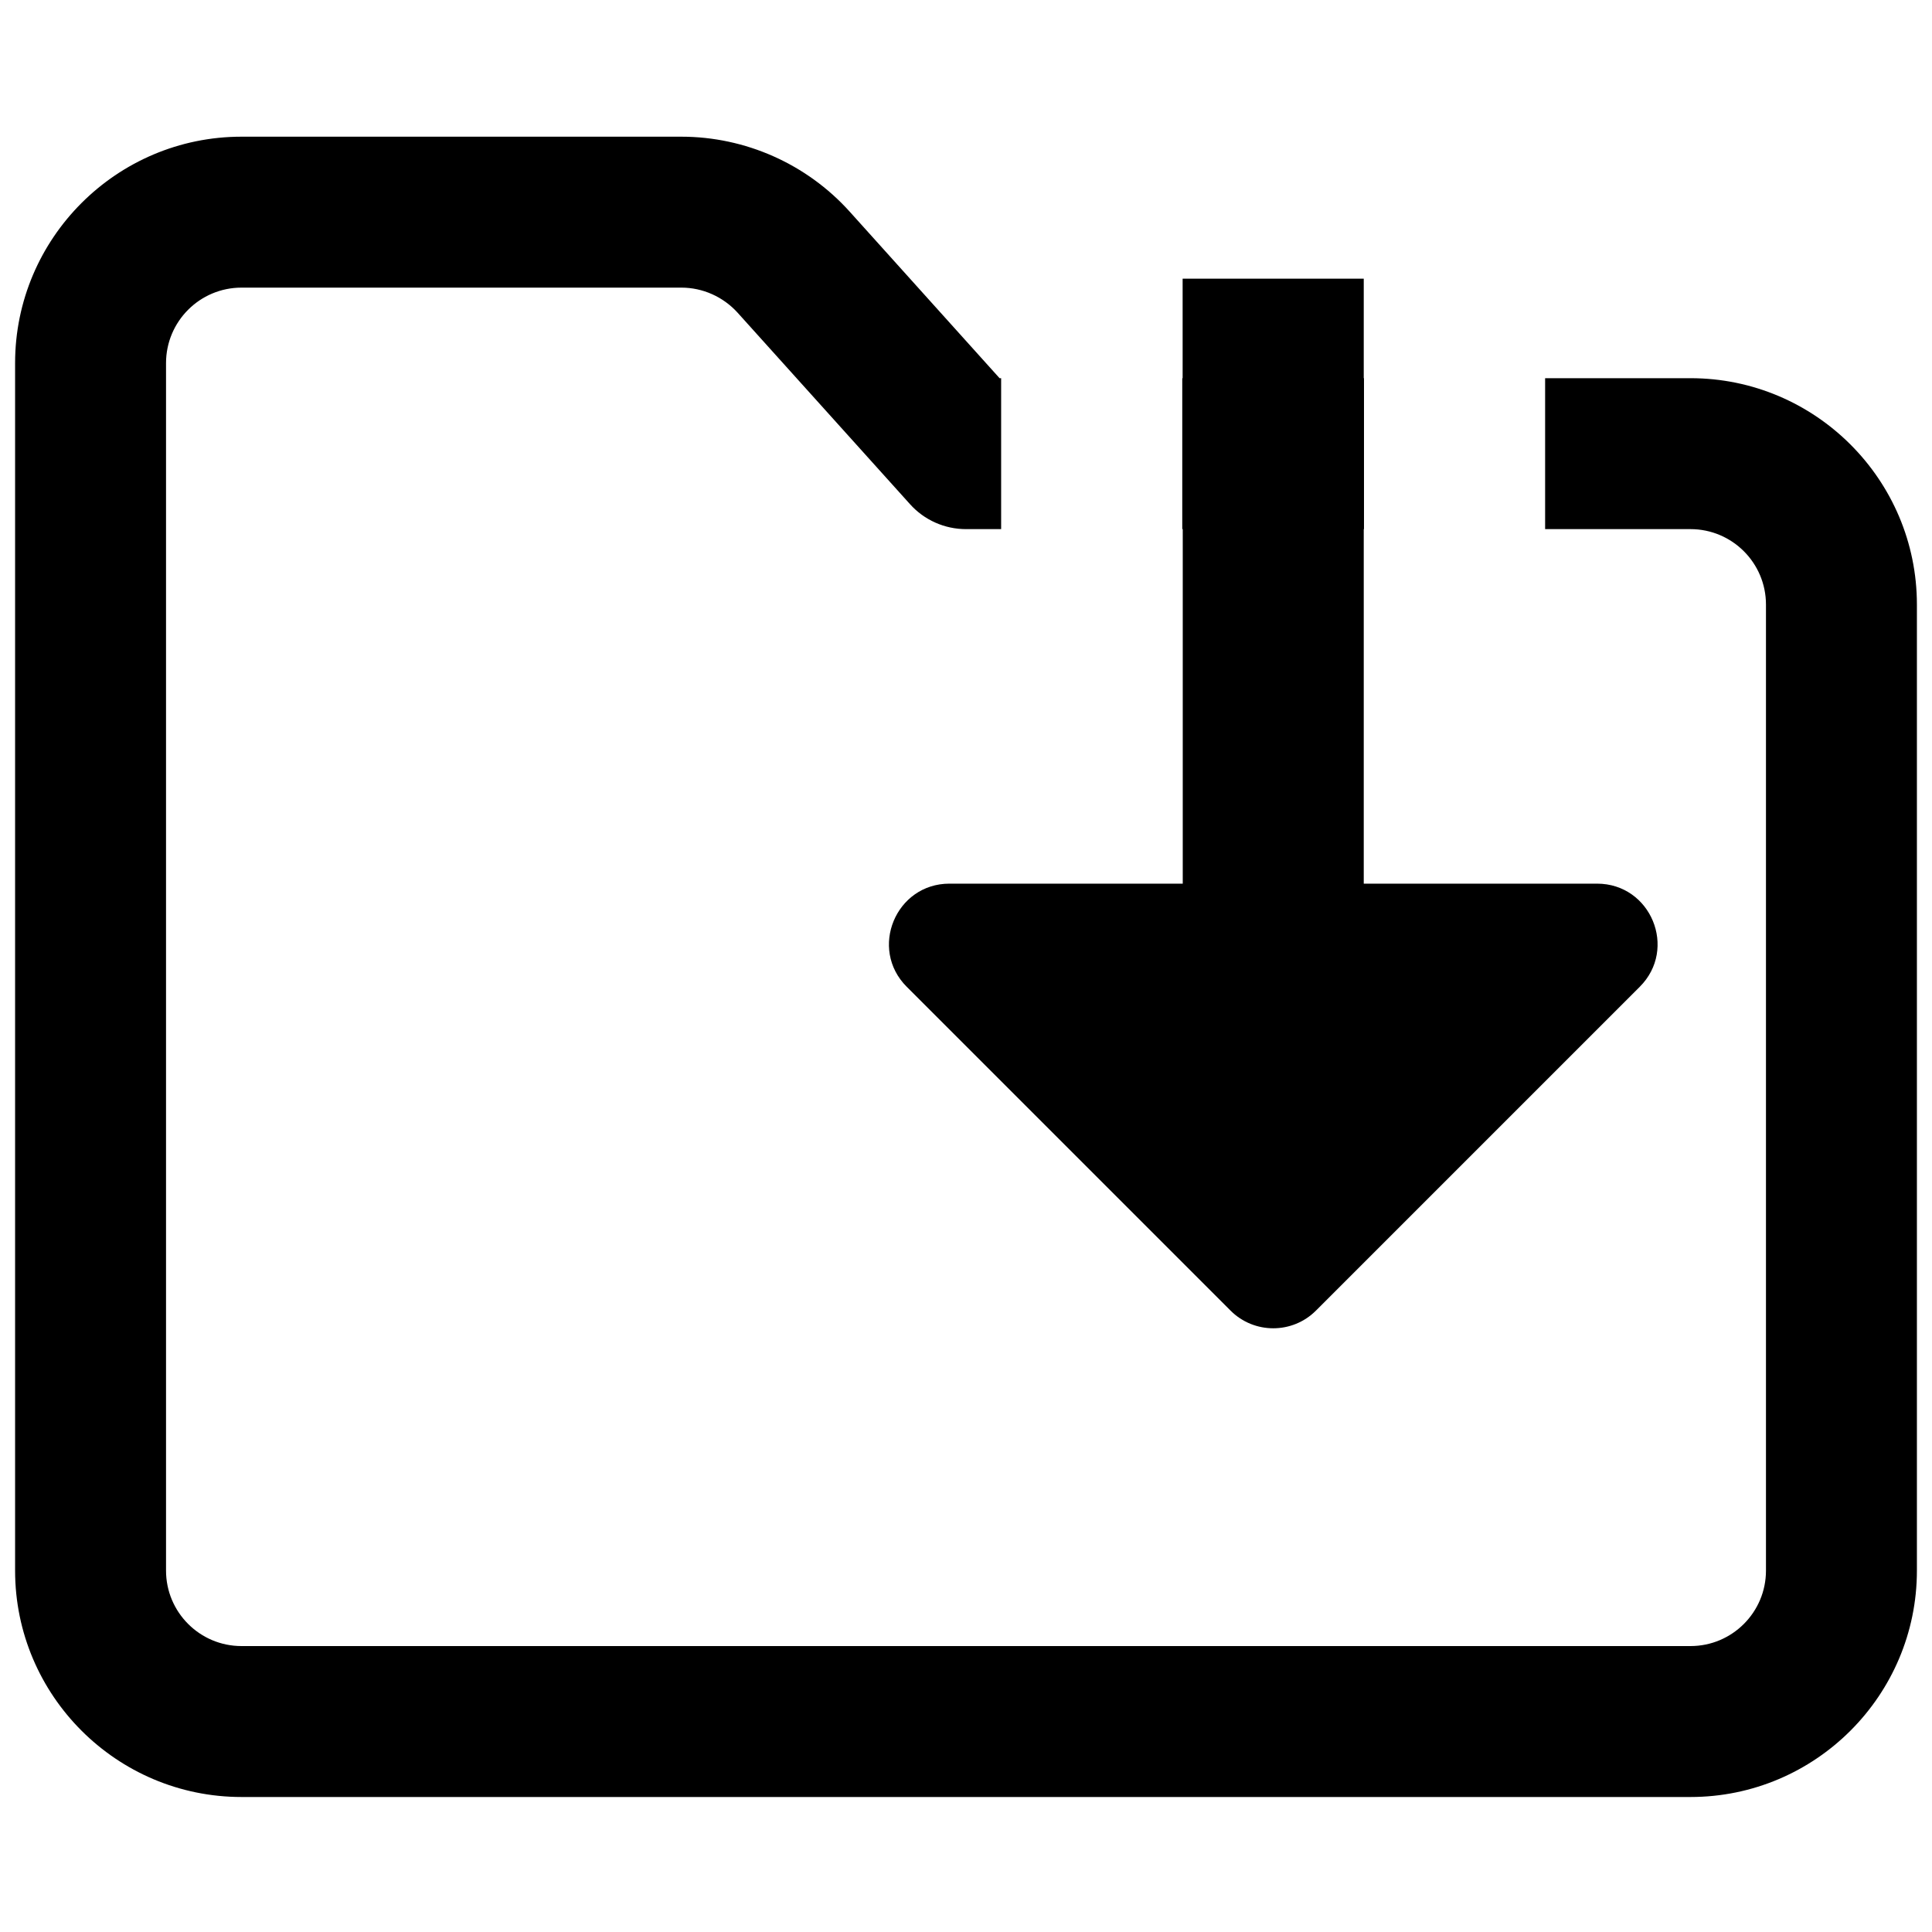
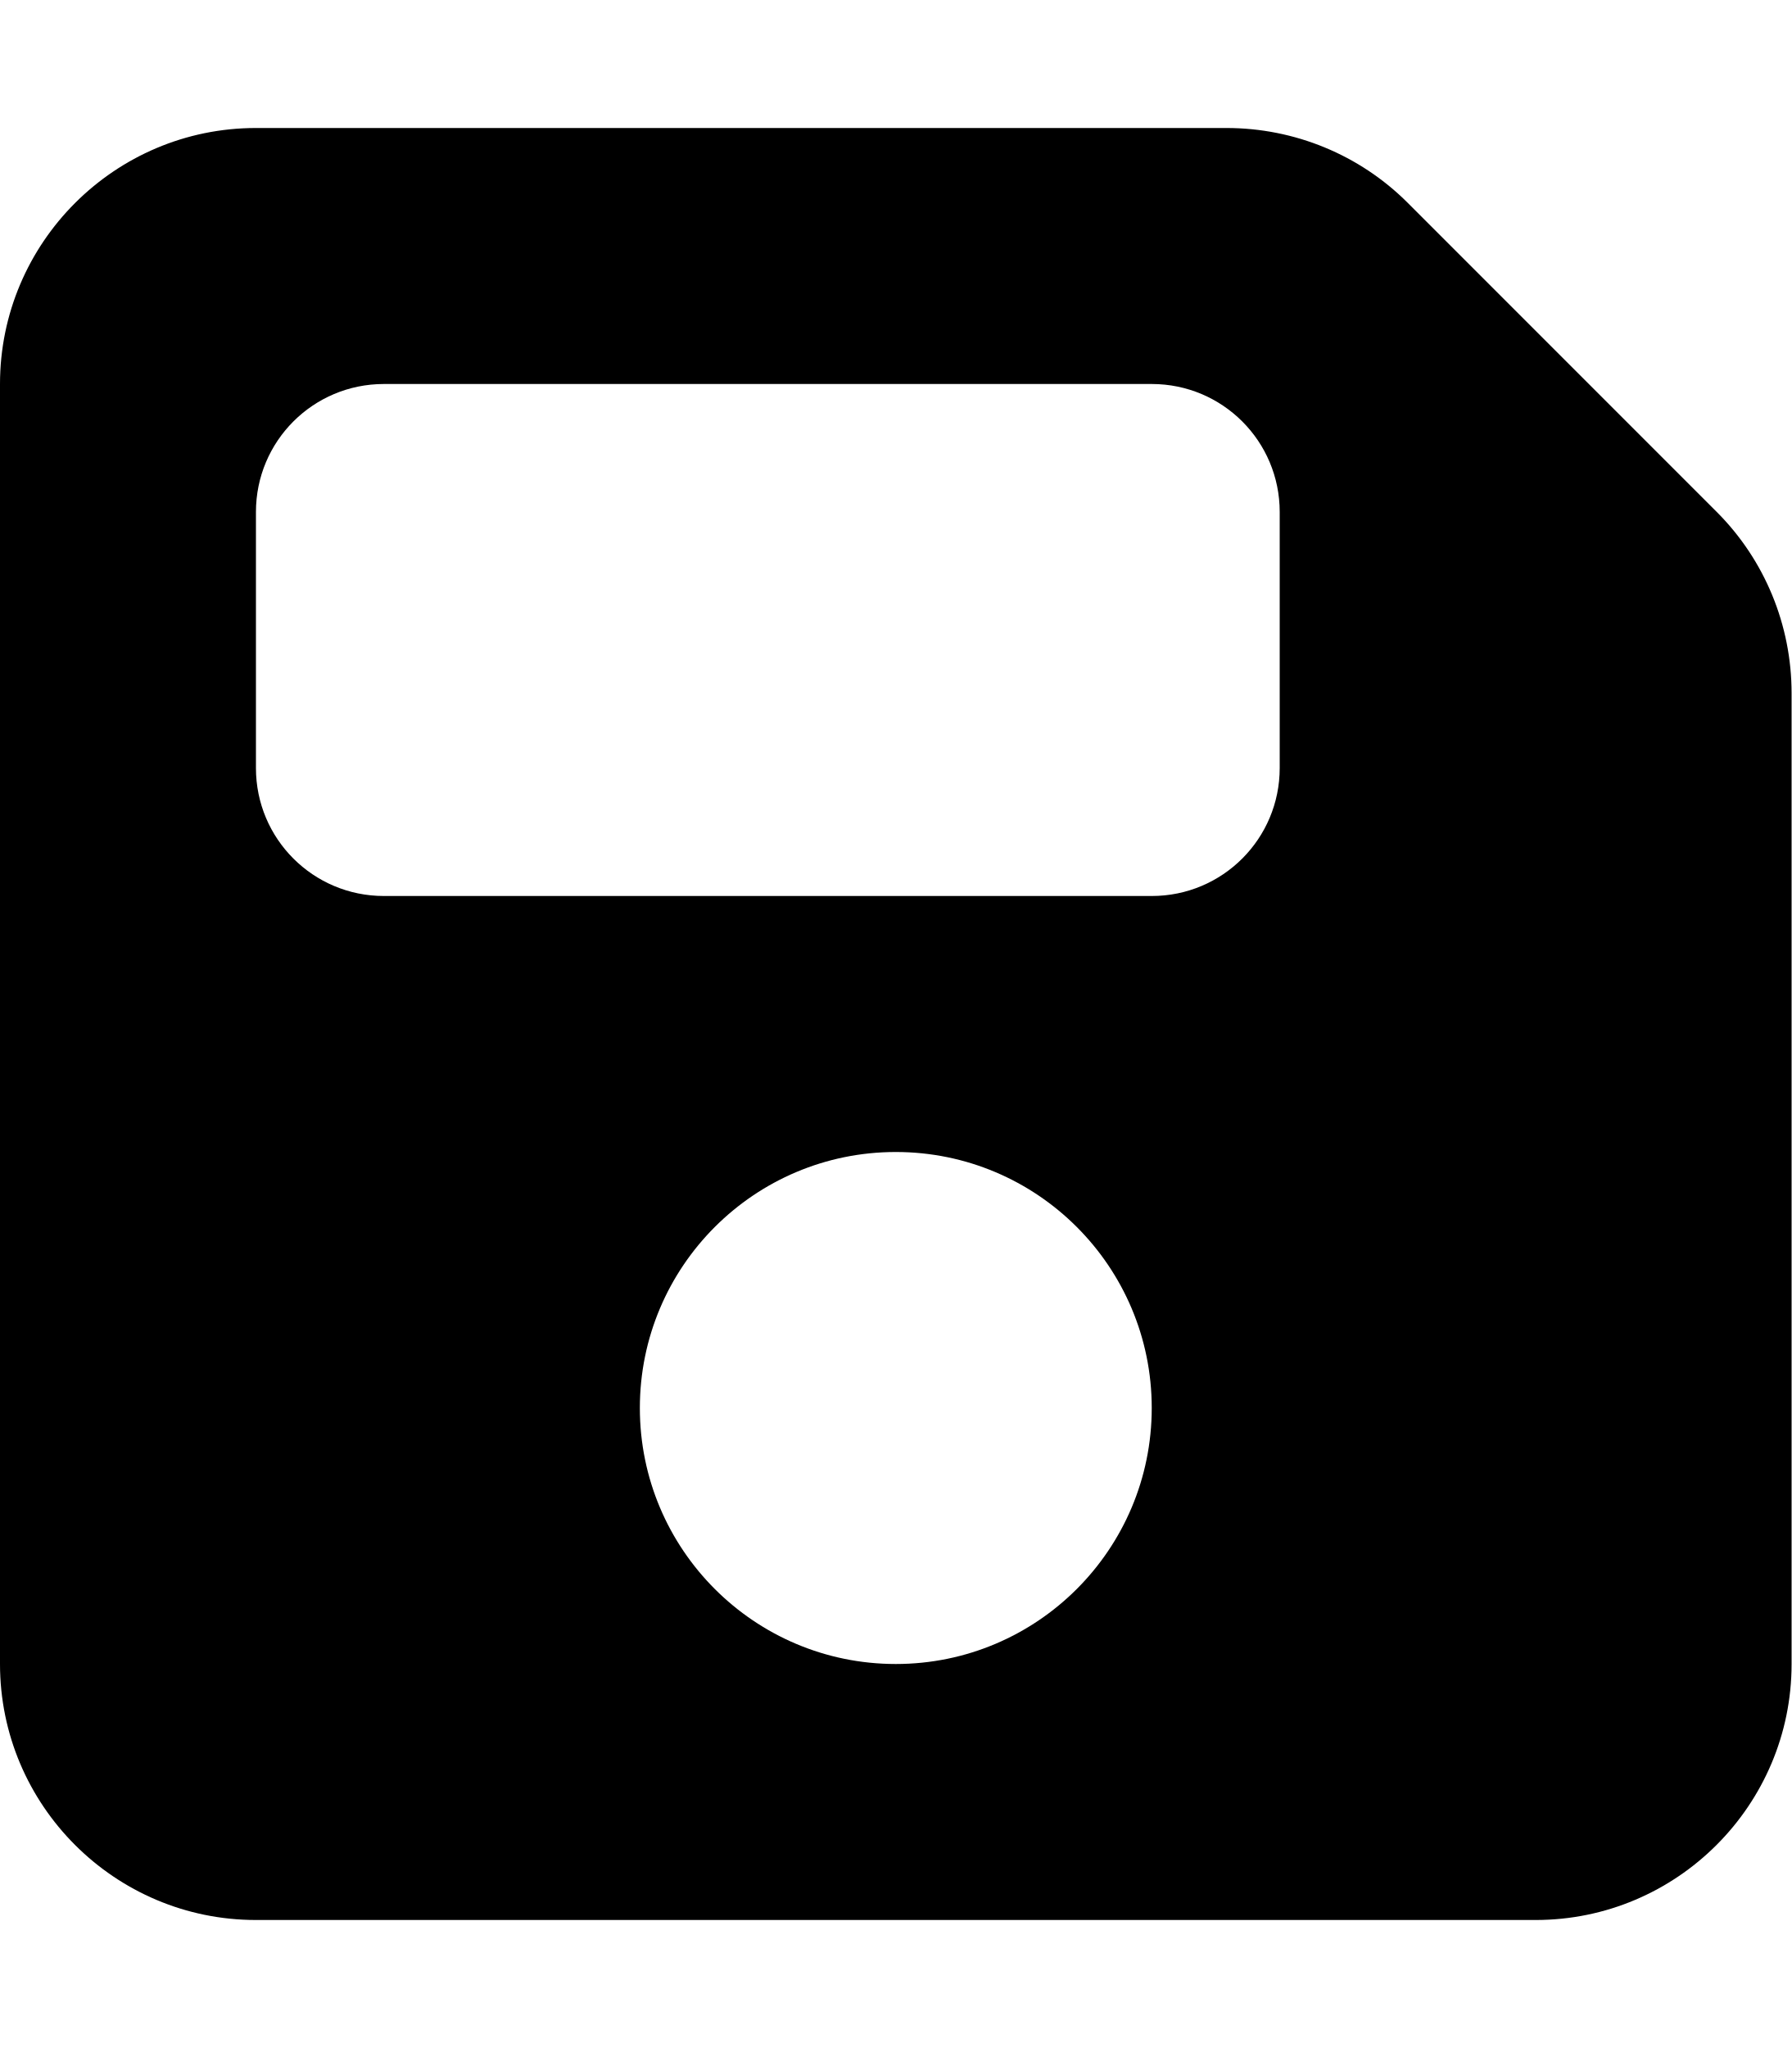
- <svg xmlns="http://www.w3.org/2000/svg" width="16" height="16" fill="none" viewBox="0 0 16 16">
-   <path fill="#000" d="M9.794 7.318H7.863C7.418 7.318 7.194 7.857 7.509 8.172L10.191 10.854C10.386 11.049 10.703 11.049 10.898 10.854L13.58 8.172C13.895 7.857 13.672 7.318 13.226 7.318H11.294V4.382H11.296V3.132H11.294V2.308H9.794V3.132H9.791V4.382H9.795V7.318H9.794Z" />
-   <path fill="#000" d="M14 3.132H12.796V4.382H14C14.345 4.382 14.625 4.662 14.625 5.007V13.007C14.625 13.352 14.345 13.632 14 13.632H2C1.655 13.632 1.375 13.352 1.375 13.007V3.007C1.375 2.662 1.655 2.382 2 2.382H5.643C5.82 2.382 5.989 2.458 6.108 2.589L7.536 4.175C7.654 4.307 7.823 4.382 8 4.382H8.291V3.132H8.278L7.036 1.752C6.681 1.358 6.173 1.132 5.642 1.132H2C0.966 1.132 0.125 1.973 0.125 3.007V13.007C0.125 14.041 0.966 14.882 2 14.882H14C15.034 14.882 15.875 14.041 15.875 13.007V5.007C15.875 3.973 15.034 3.132 14 3.132Z" />
+ <svg xmlns="http://www.w3.org/2000/svg" viewBox="0 0 448 512" fill="#000">
+   <path d="M64 32C28.7 32 0 60.7 0 96L0 416c0 35.3 28.7 64 64 64l320 0c35.3 0 64-28.7 64-64l0-242.7c0-17-6.7-33.3-18.7-45.3L352 50.7C340 38.7 323.7 32 306.7 32L64 32zm0 96c0-17.7 14.3-32 32-32l192 0c17.7 0 32 14.3 32 32l0 64c0 17.7-14.3 32-32 32L96 224c-17.7 0-32-14.3-32-32l0-64zM224 288a64 64 0 1 1 0 128 64 64 0 1 1 0-128z" />
</svg>
